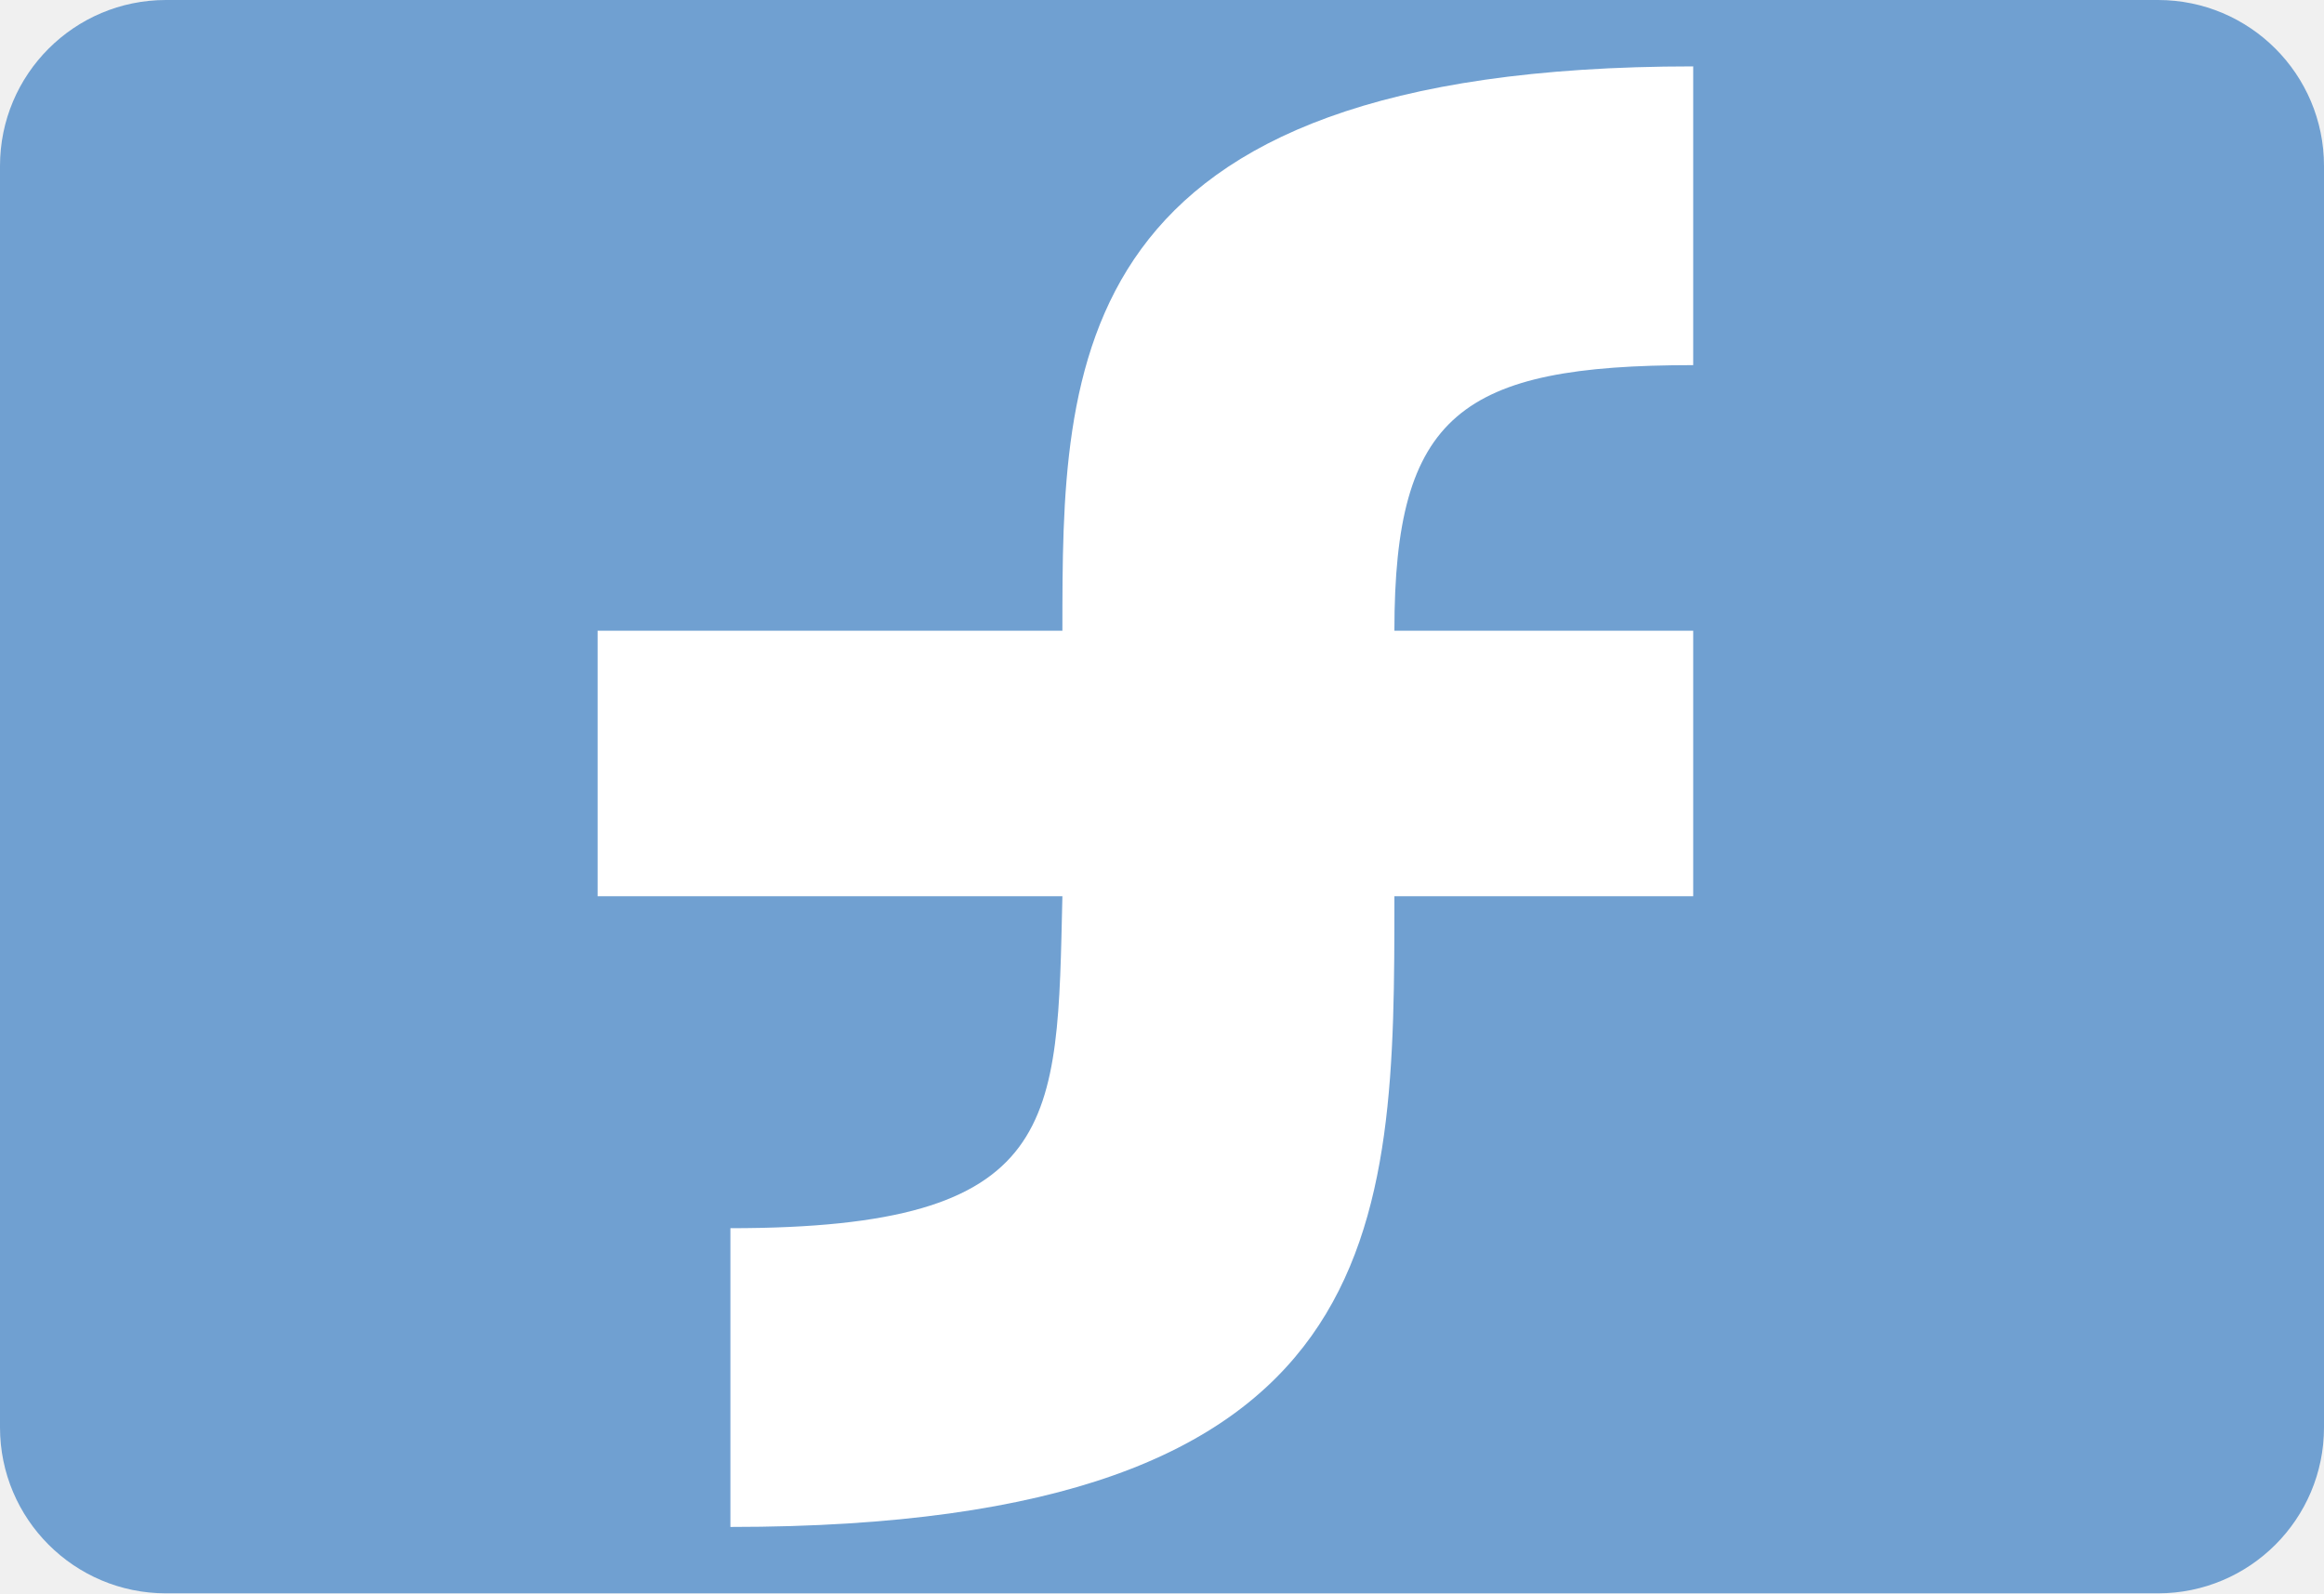
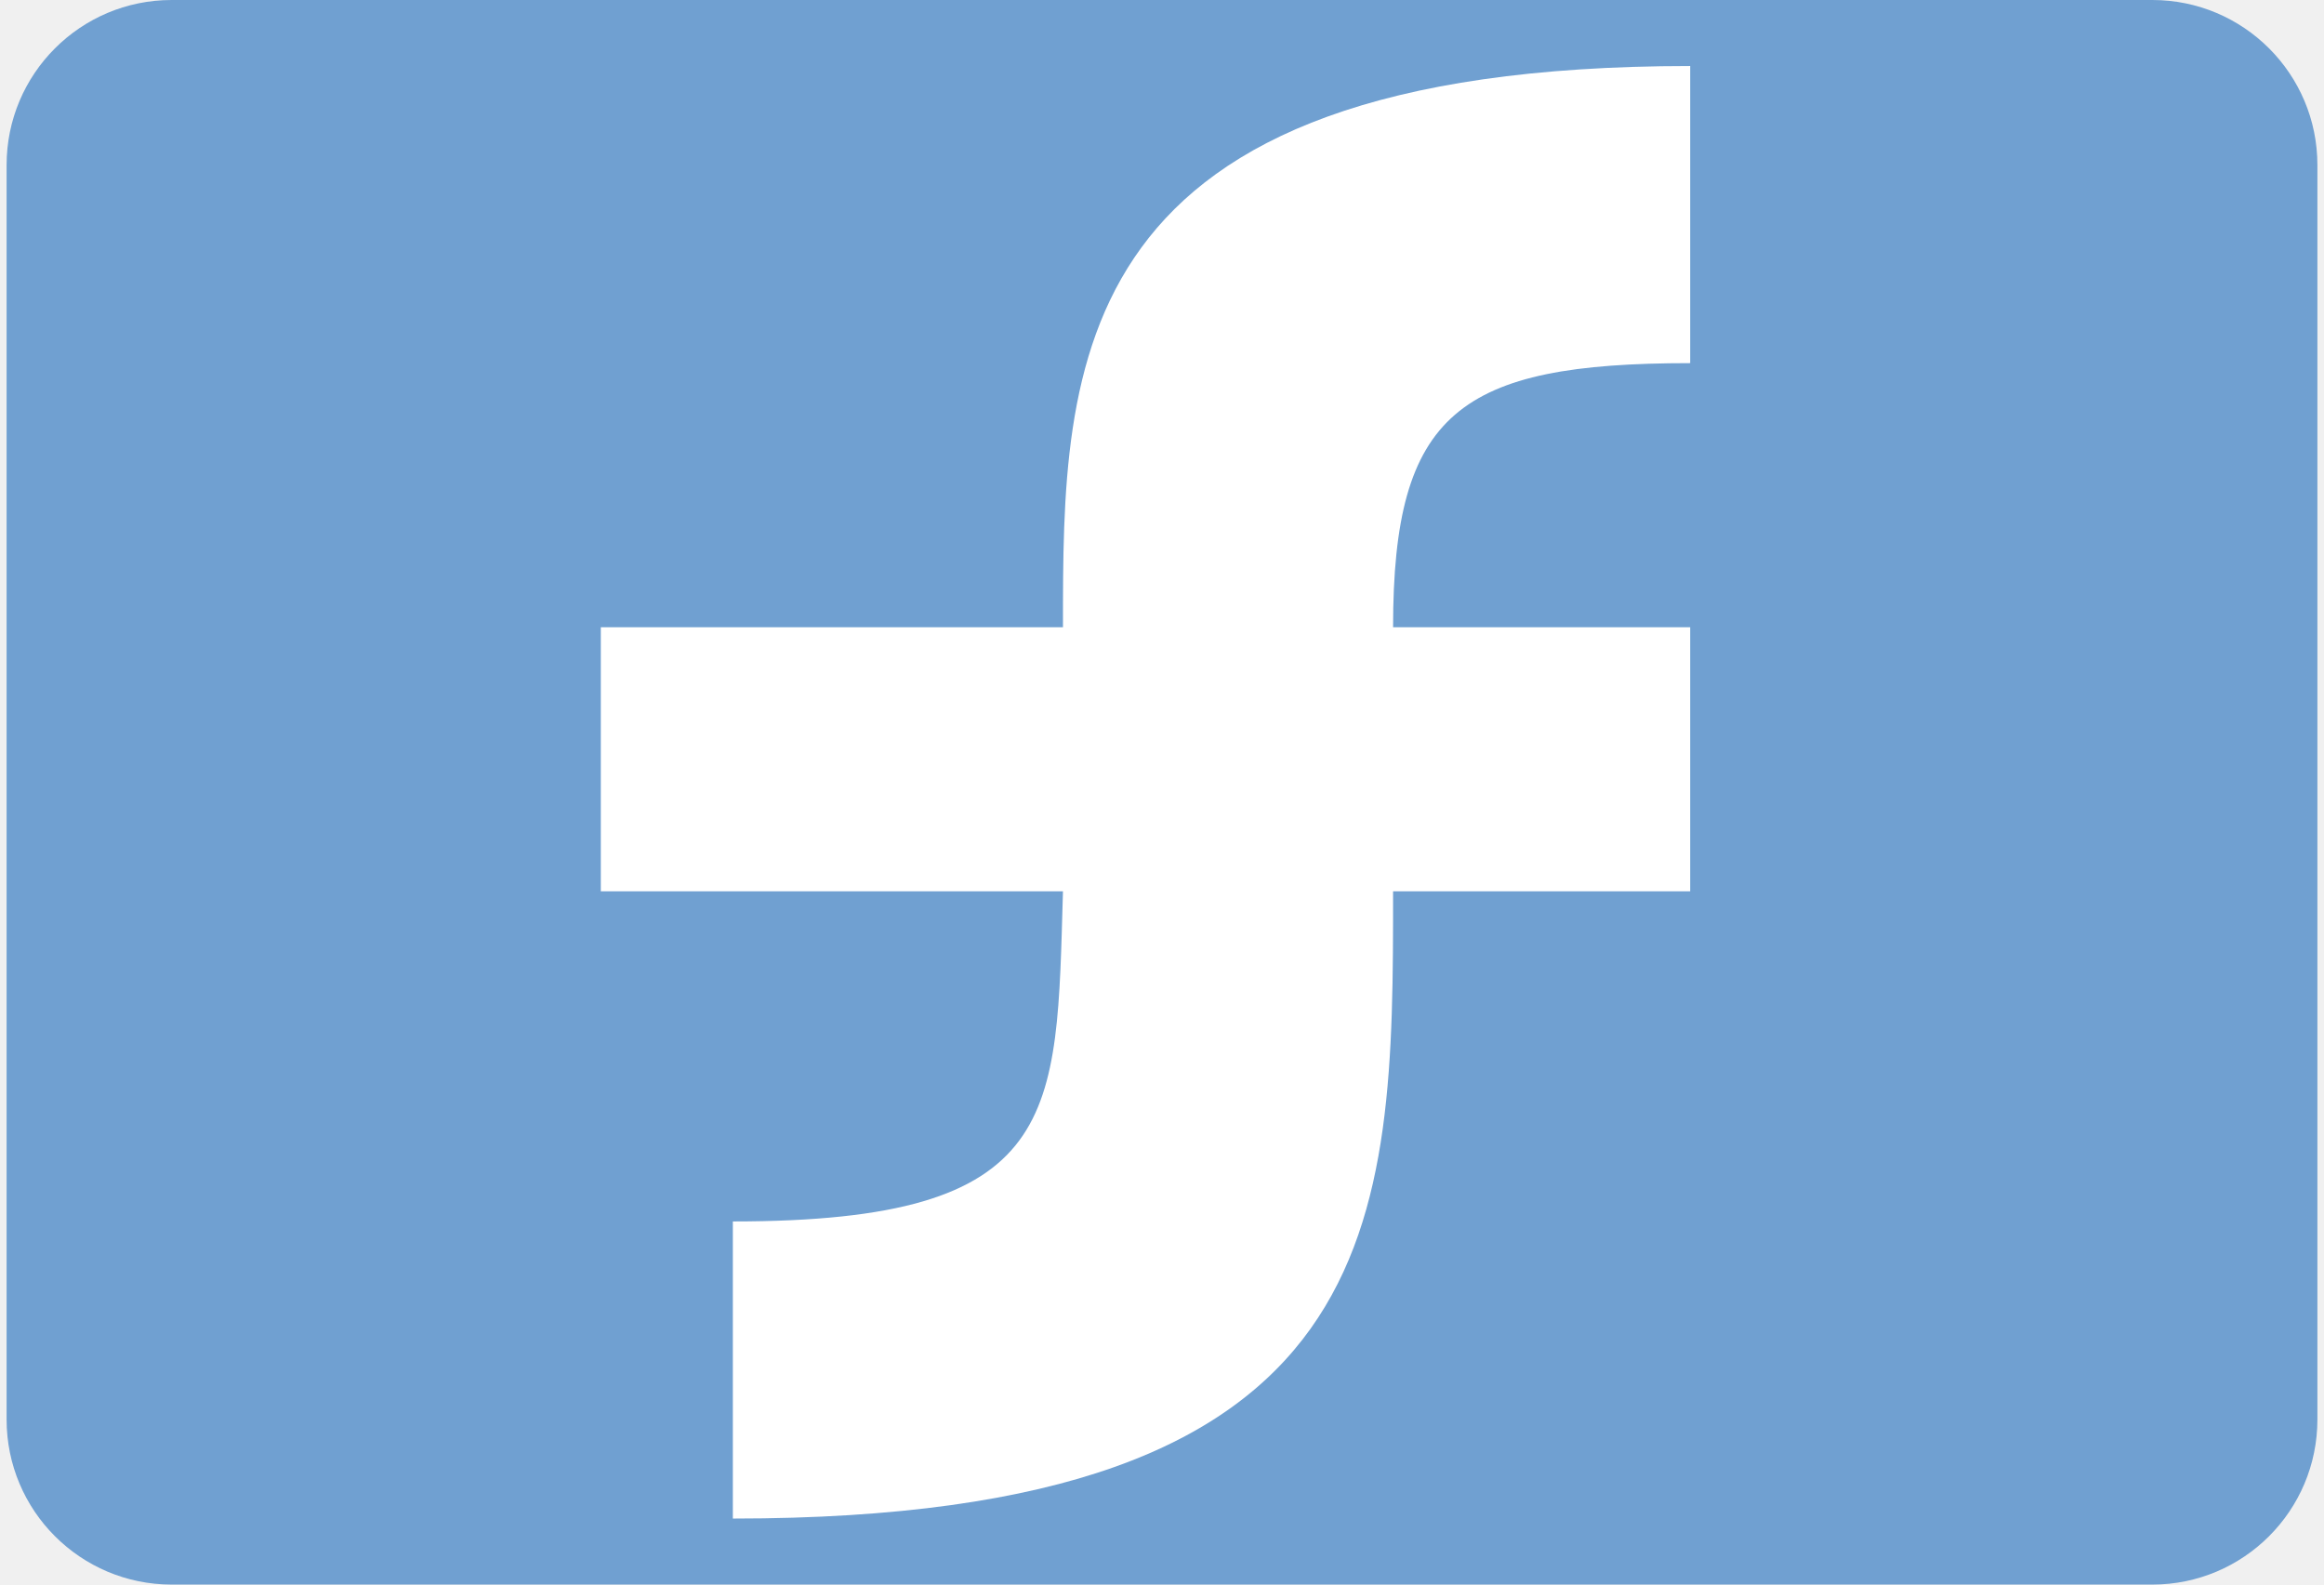
- <svg xmlns="http://www.w3.org/2000/svg" viewBox="0 0 70 48">
-   <rect fill="#70A0D1" width="70" height="48" rx="5" />
-   <path d="M22 46v-9c10 0 9.84-3.17 10-10H18v-8h14c0-8 0-17 19-17v9c-7 0-9 1.487-9 8h9v8h-9c0 10 0 19-20 19z" fill="#FFF" />
+ <svg xmlns="http://www.w3.org/2000/svg" width="22" height="15" viewBox="0 0 70 48">
+   <rect width="70" height="48" fill="#70A0D1" rx="5" />
+   <path fill="#FFF" d="M22 46v-9c10 0 9.8-3.2 10-10H18v-8h14c0-8 0-17 19-17v9c-7 0-9 1.5-9 8h9v8h-9c0 10 0 19-20 19z" />
</svg>
